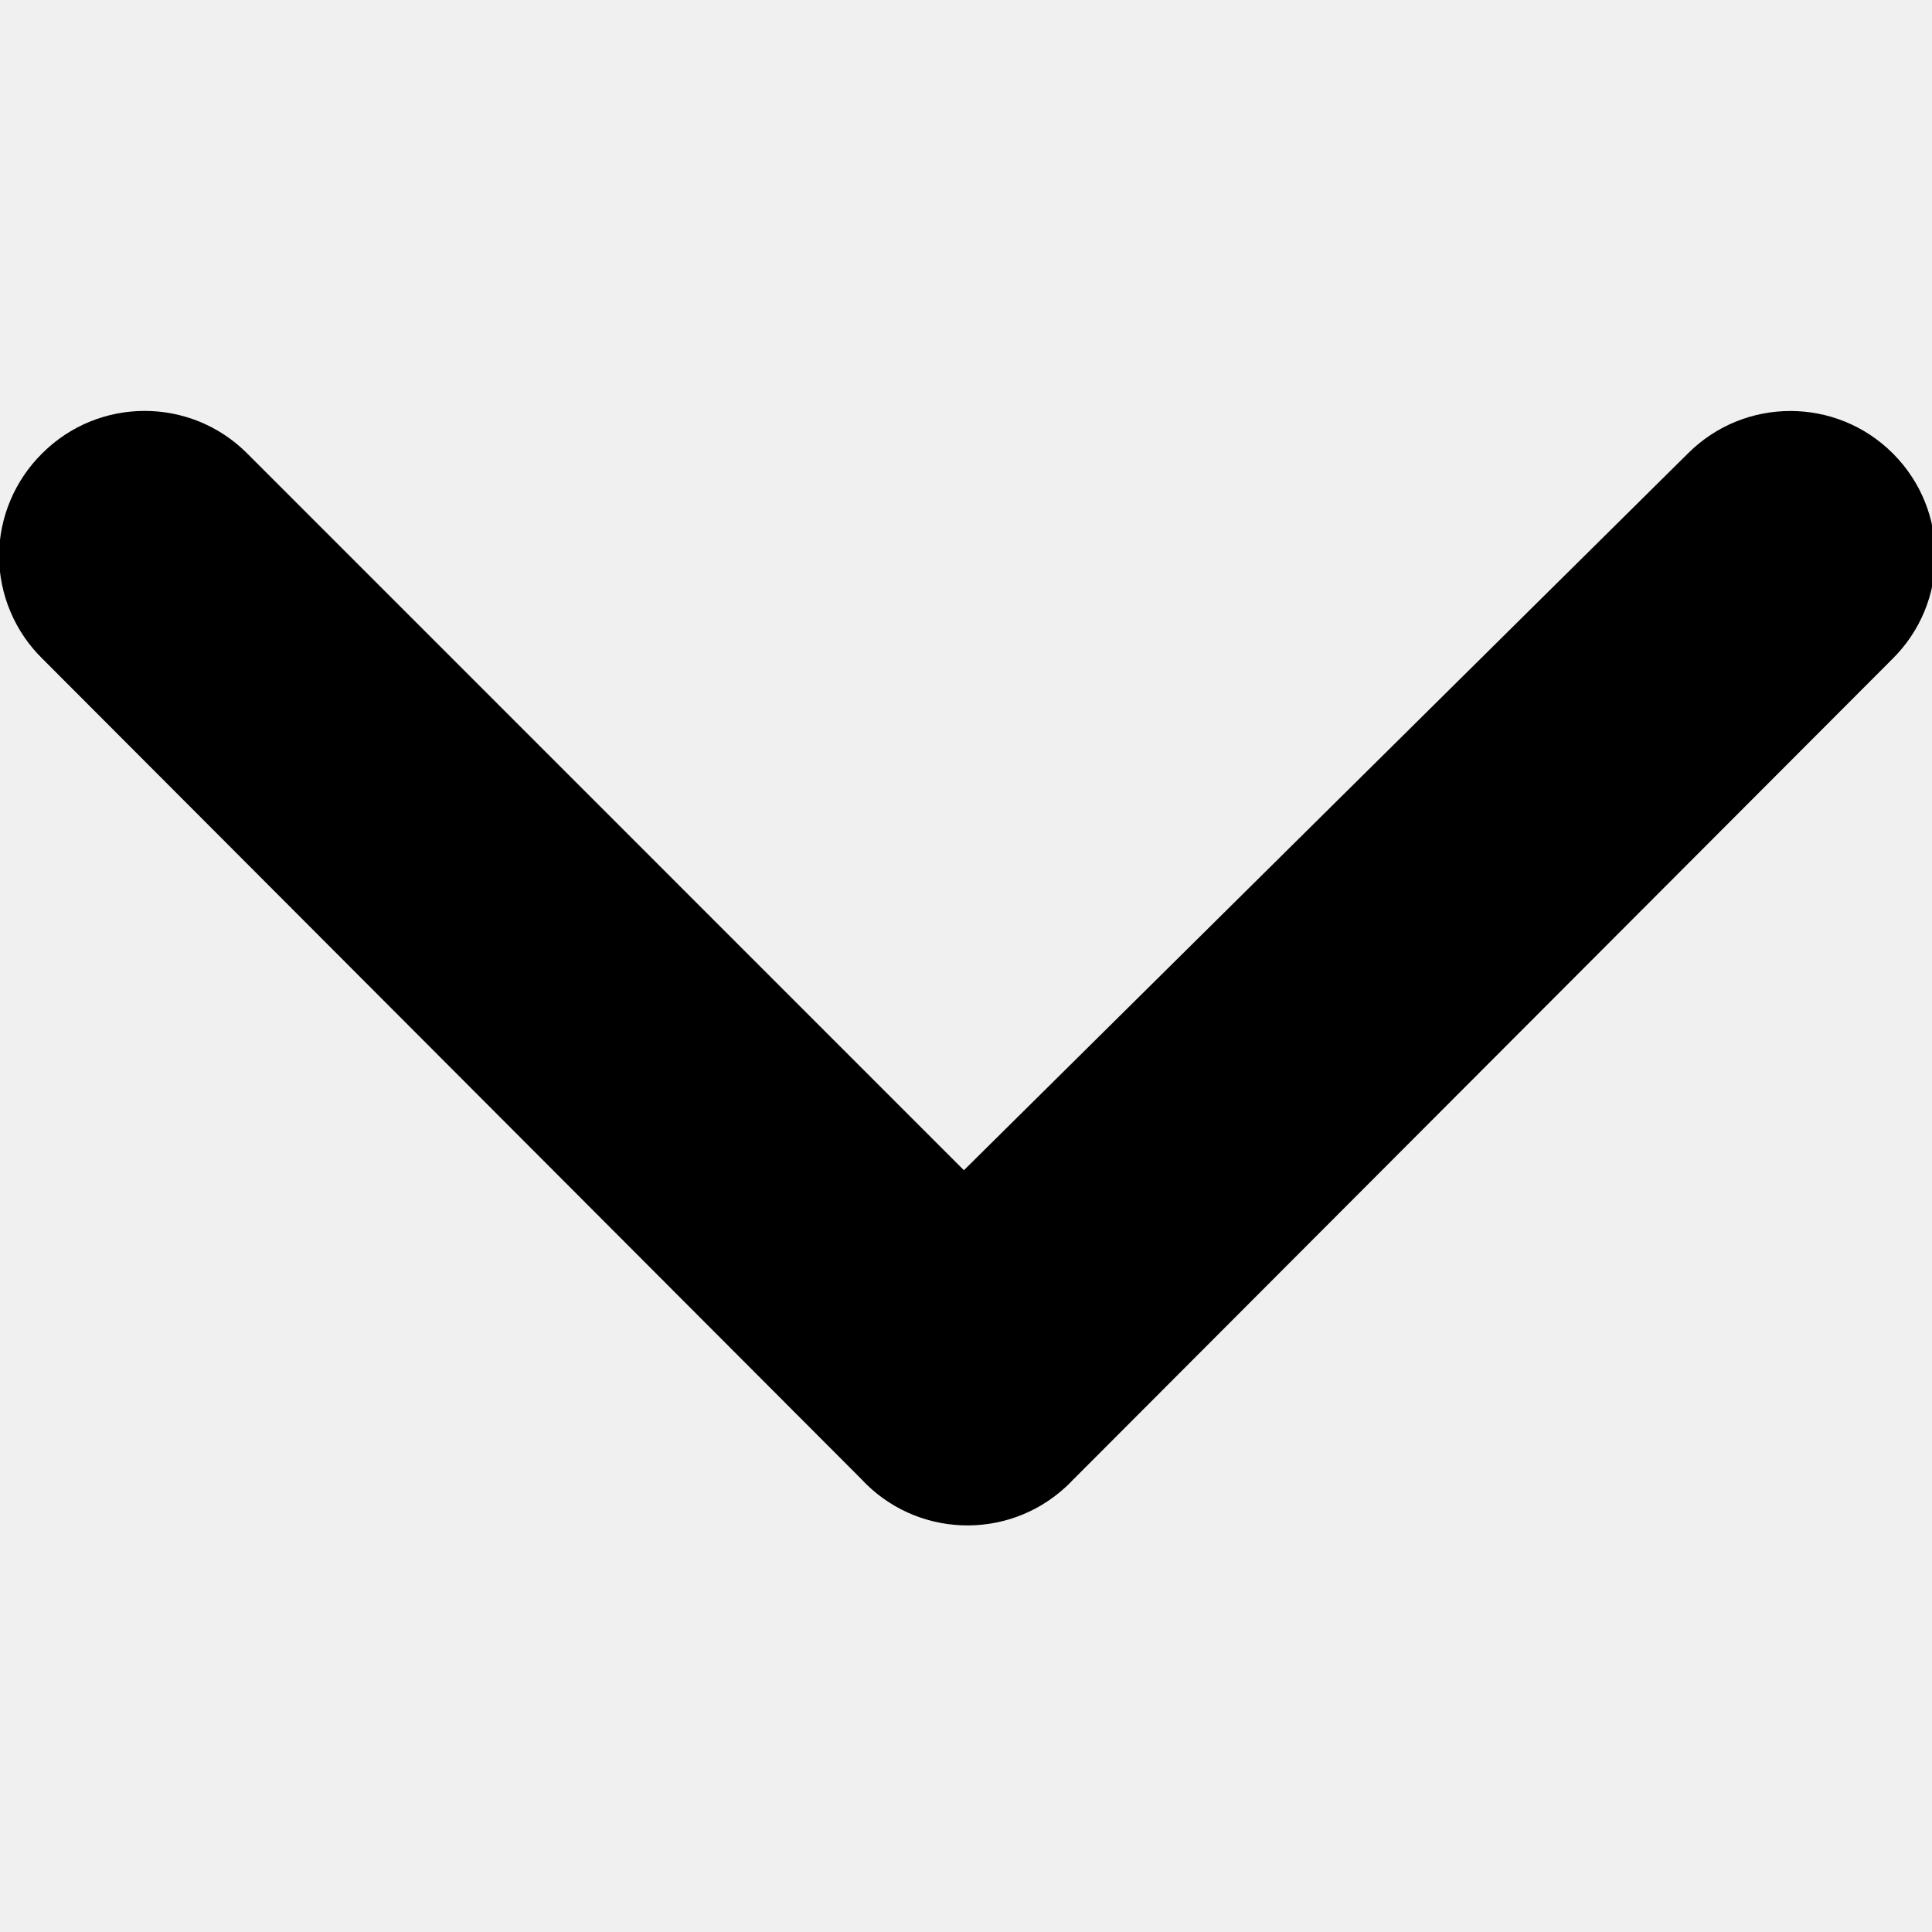
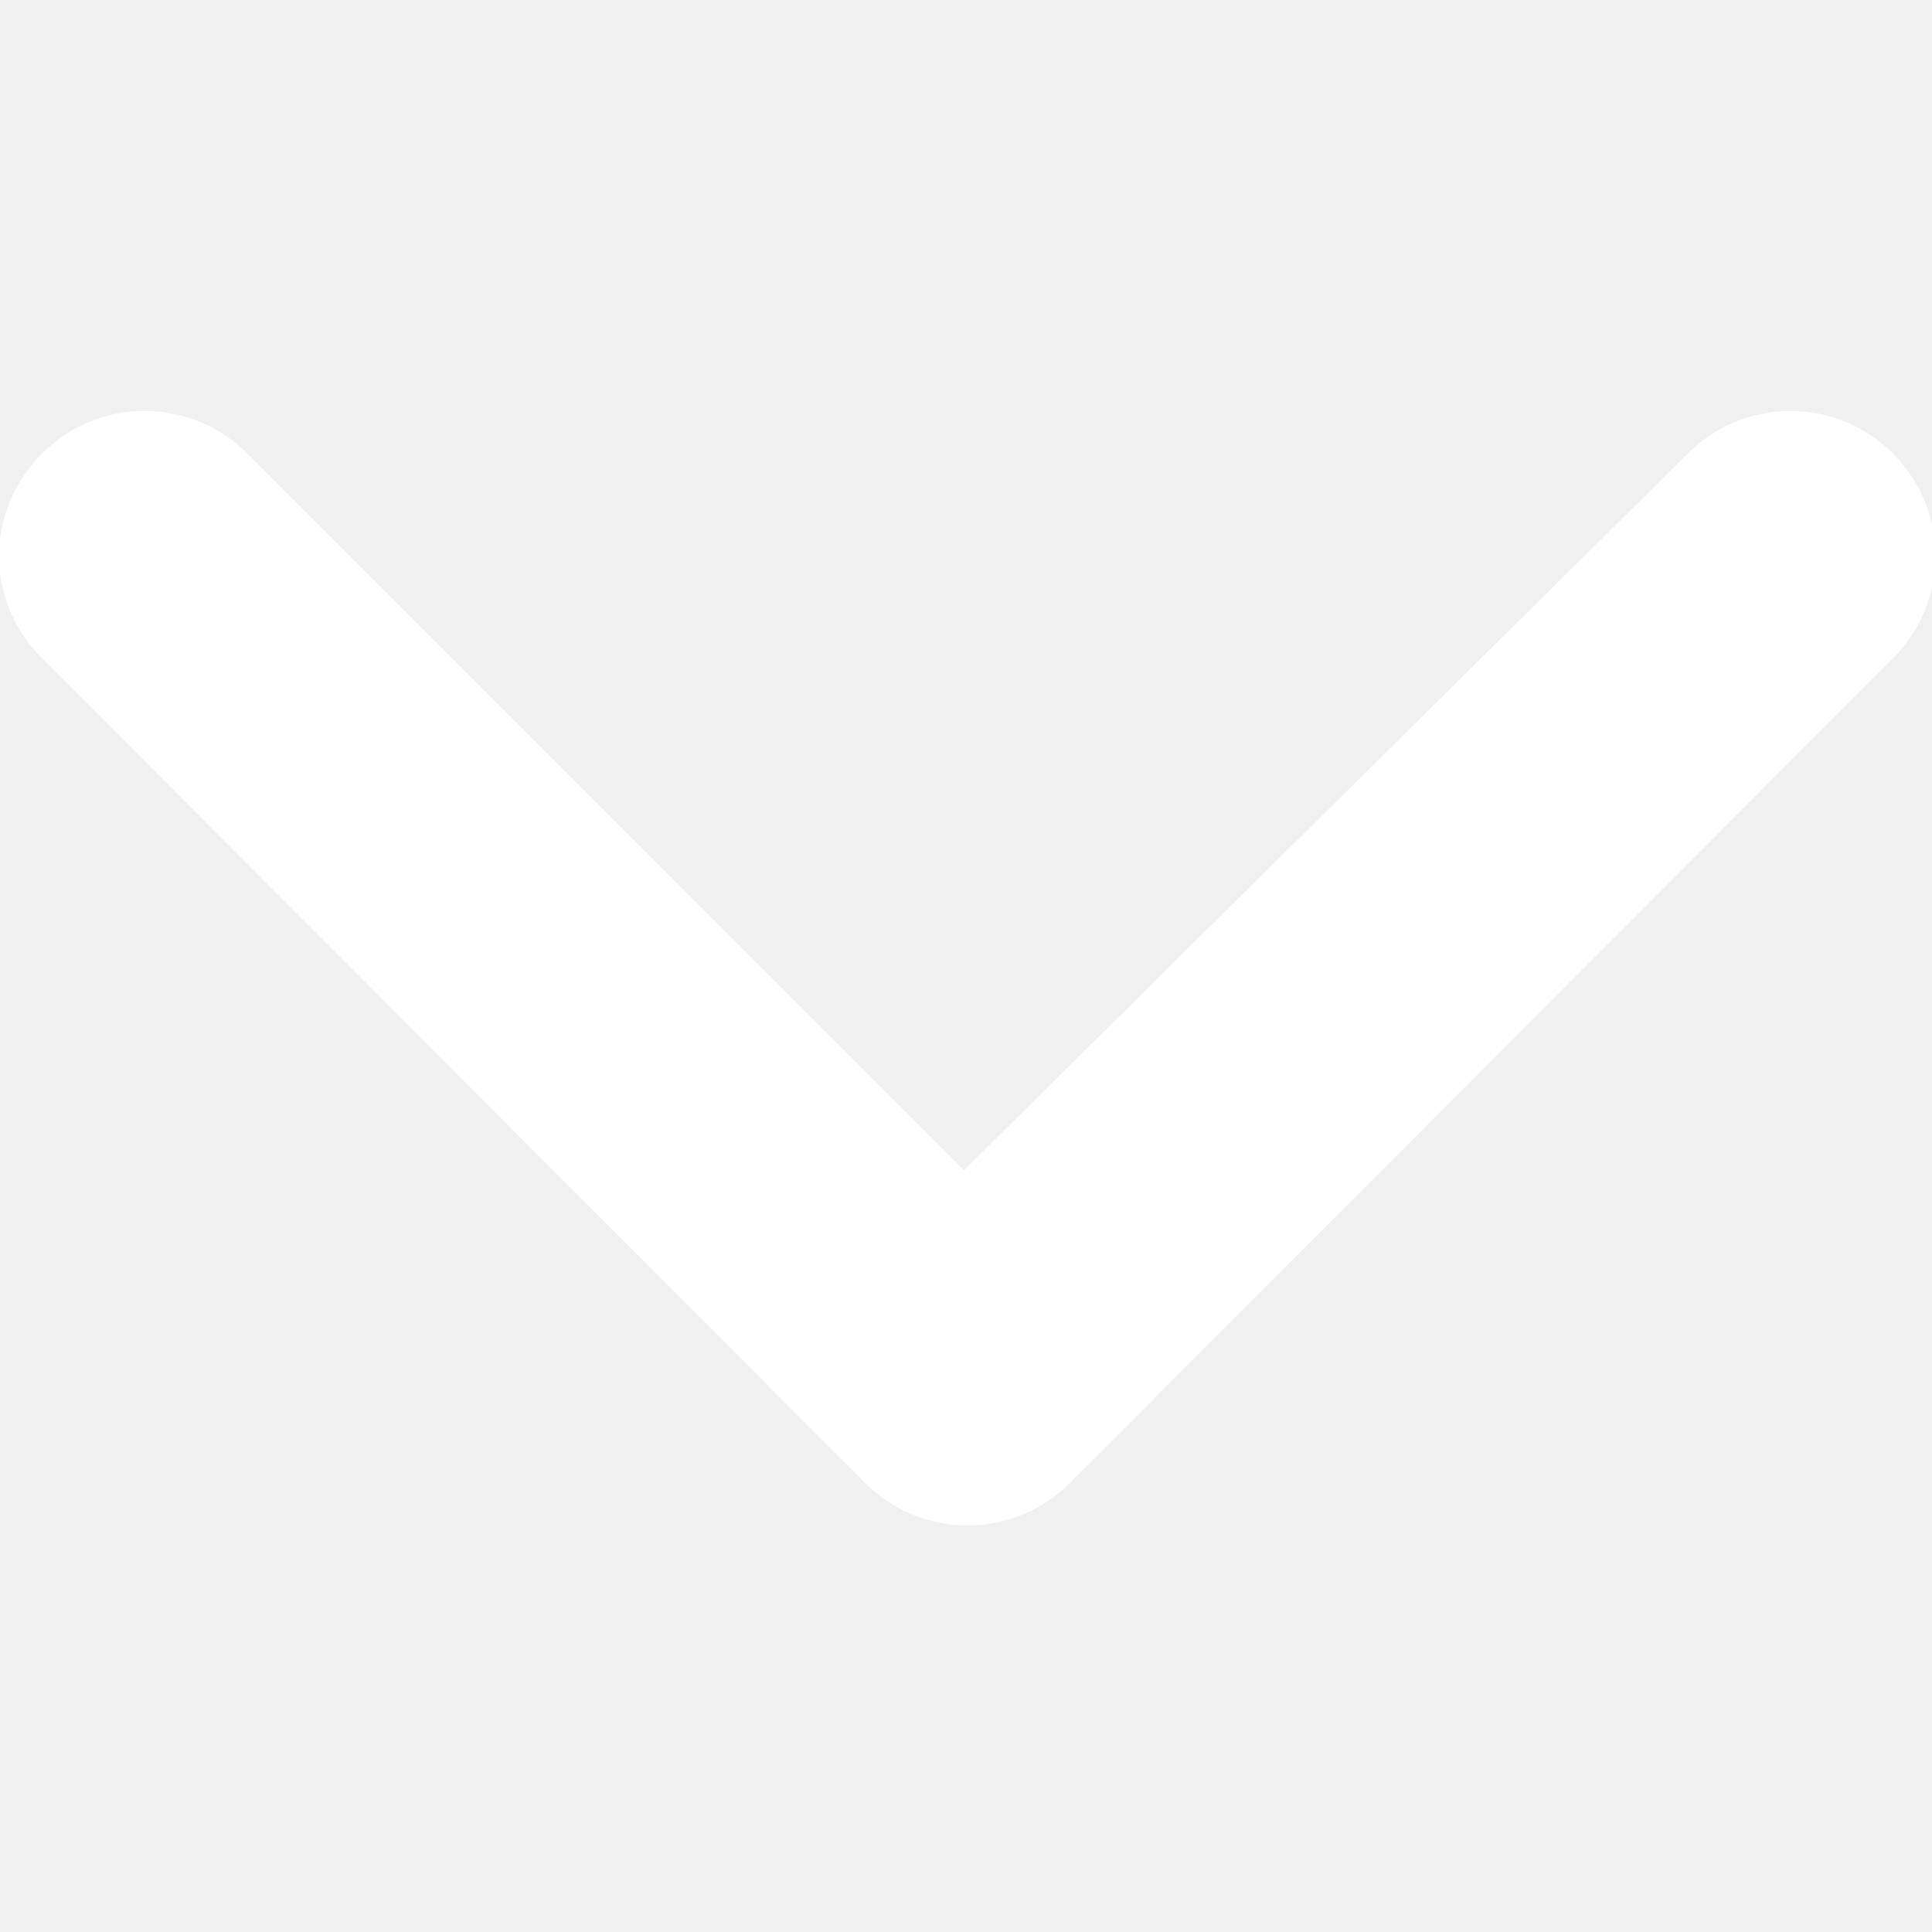
<svg xmlns="http://www.w3.org/2000/svg" id="angle-right-b" version="1.1" viewBox="0 0 24 24">
  <defs>
    <style>
      .cls-1 {
-         fill: #000;
+         fill: #fff;
        stroke-width: 0px;
      }
    </style>
  </defs>
  <path class="cls-1" d="M13.342,18.37l10.168-10.186c.706-.7.71-1.839.01-2.545-.003-.003-.007-.007-.01-.01-.702-.698-1.836-.698-2.538,0l-8.998,8.908L3.066,5.628c-.702-.698-1.836-.698-2.538,0C.185,5.965-.01,6.425-.012,6.906c.002.481.196.941.54,1.278l10.168,10.186c.674.731,1.813.776,2.543.102.036-.033.07-.067.102-.102Z" />
</svg>
